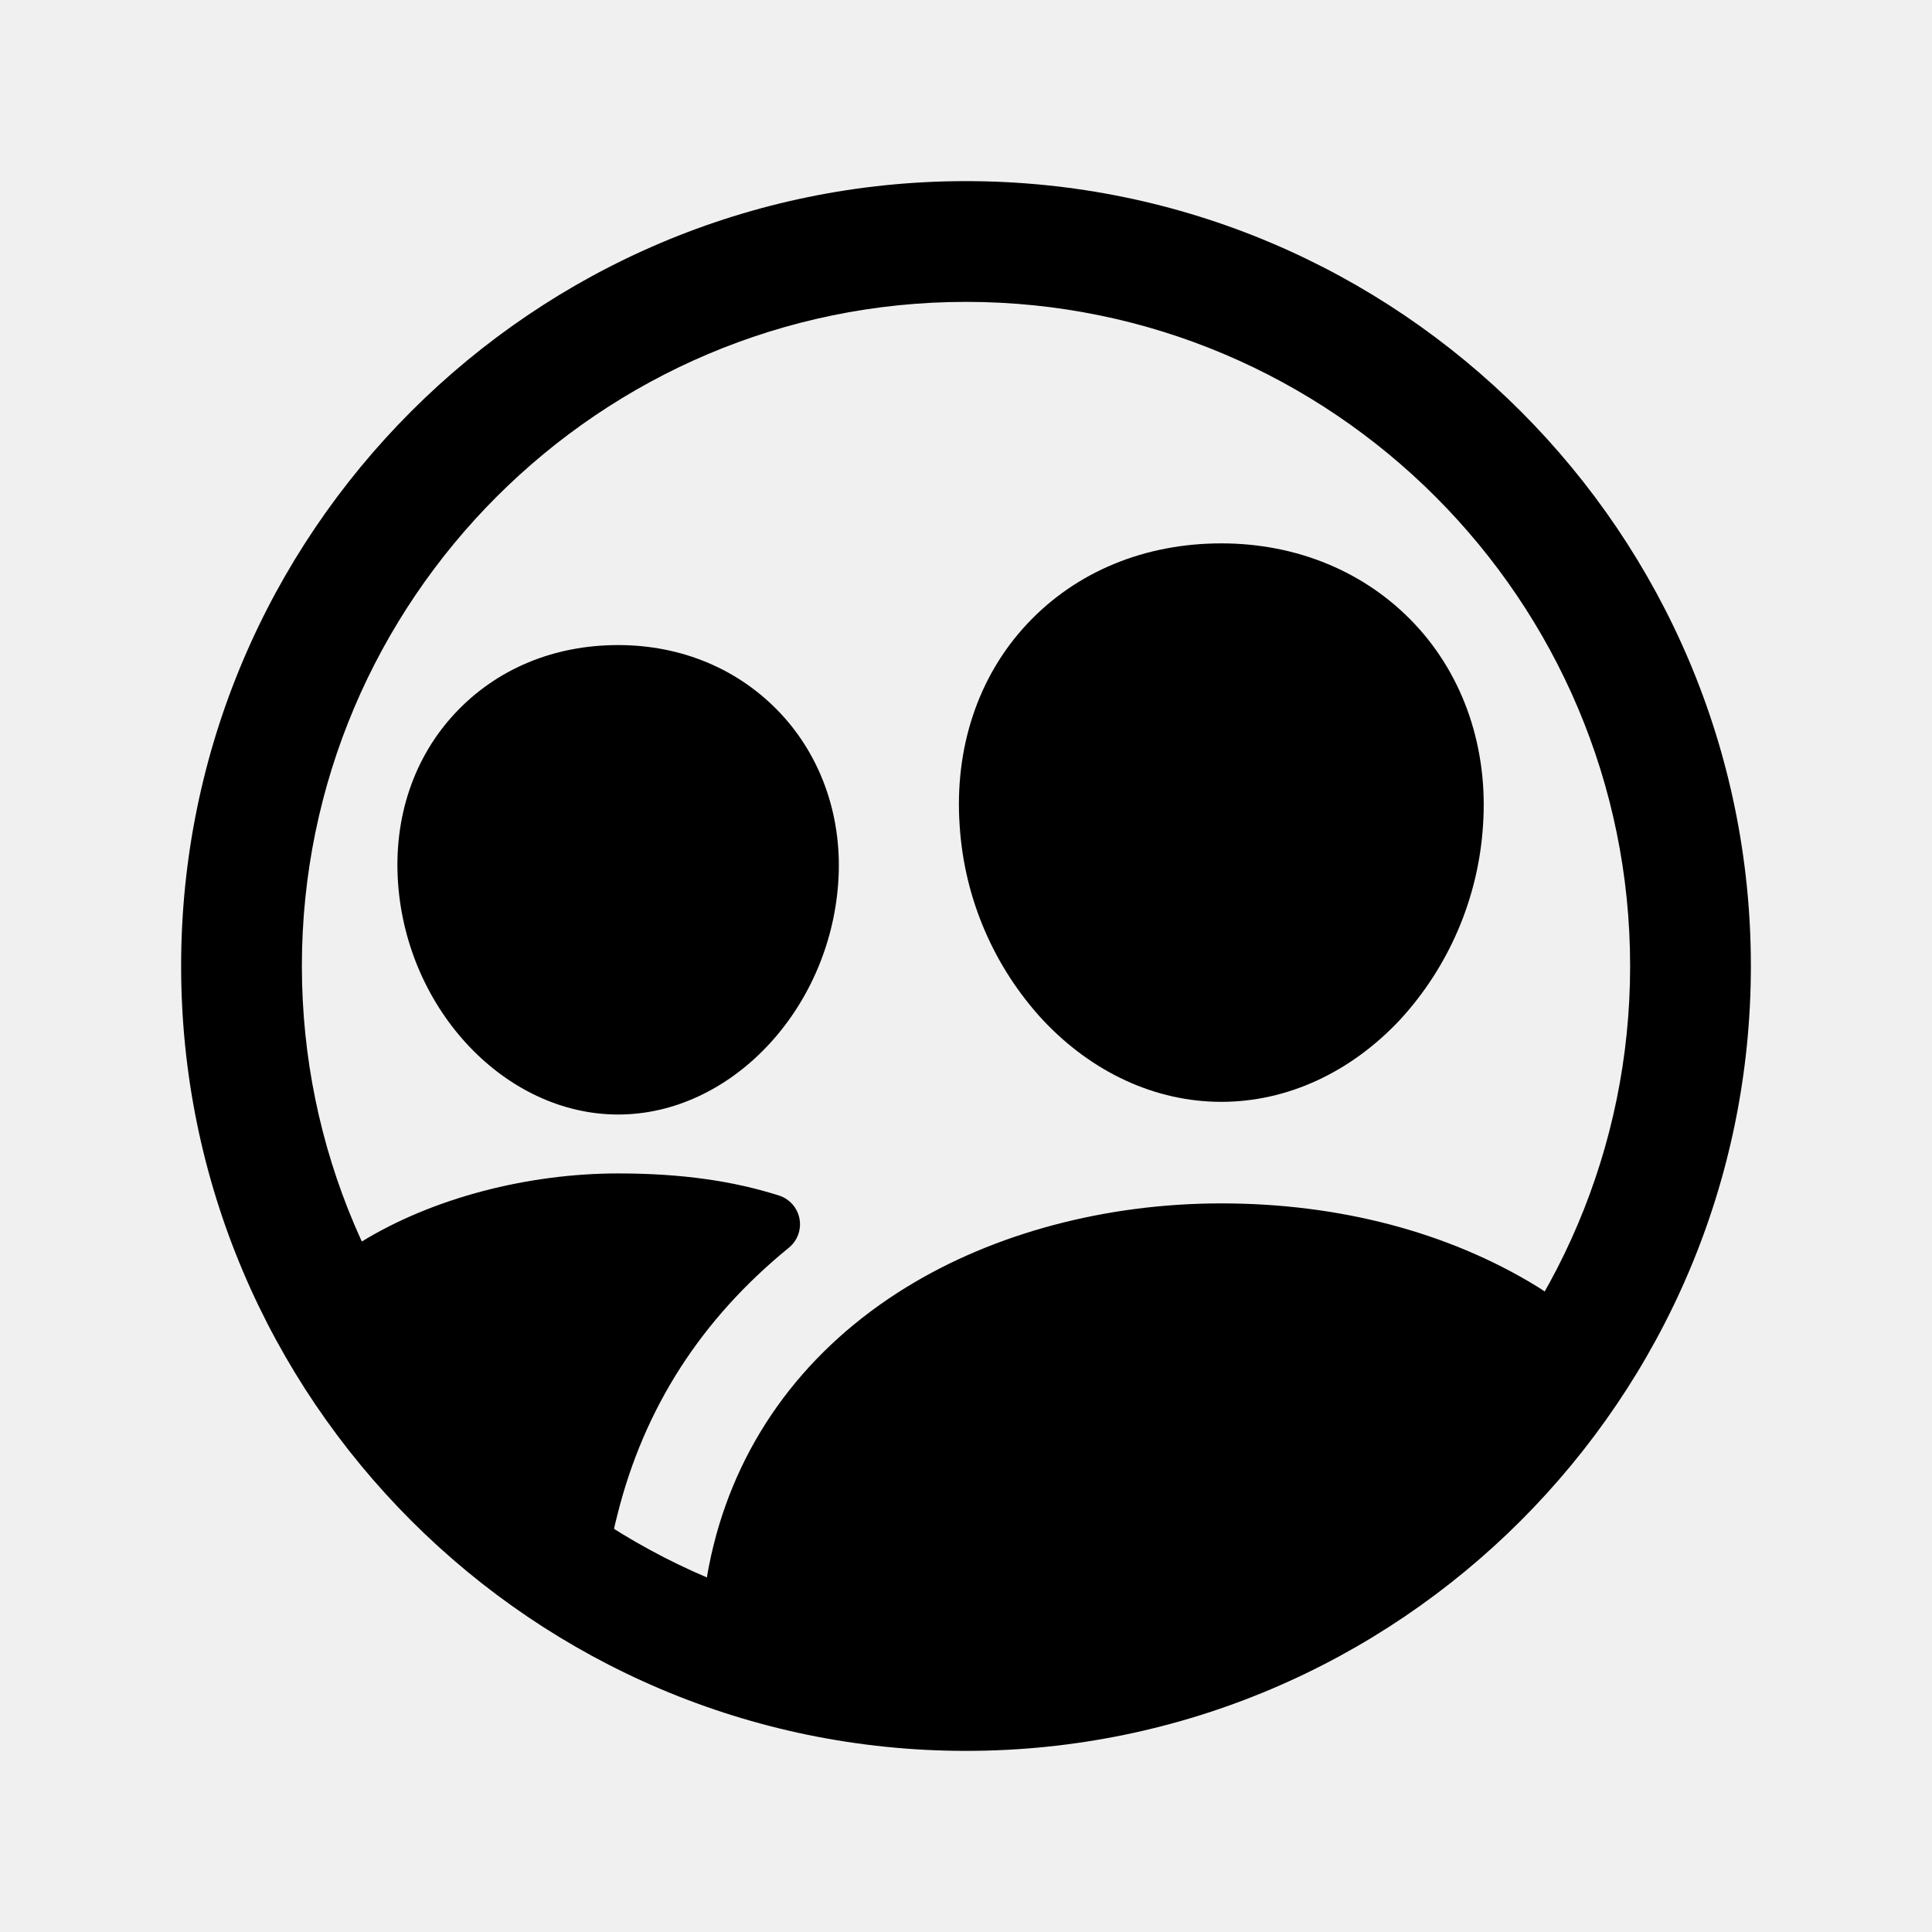
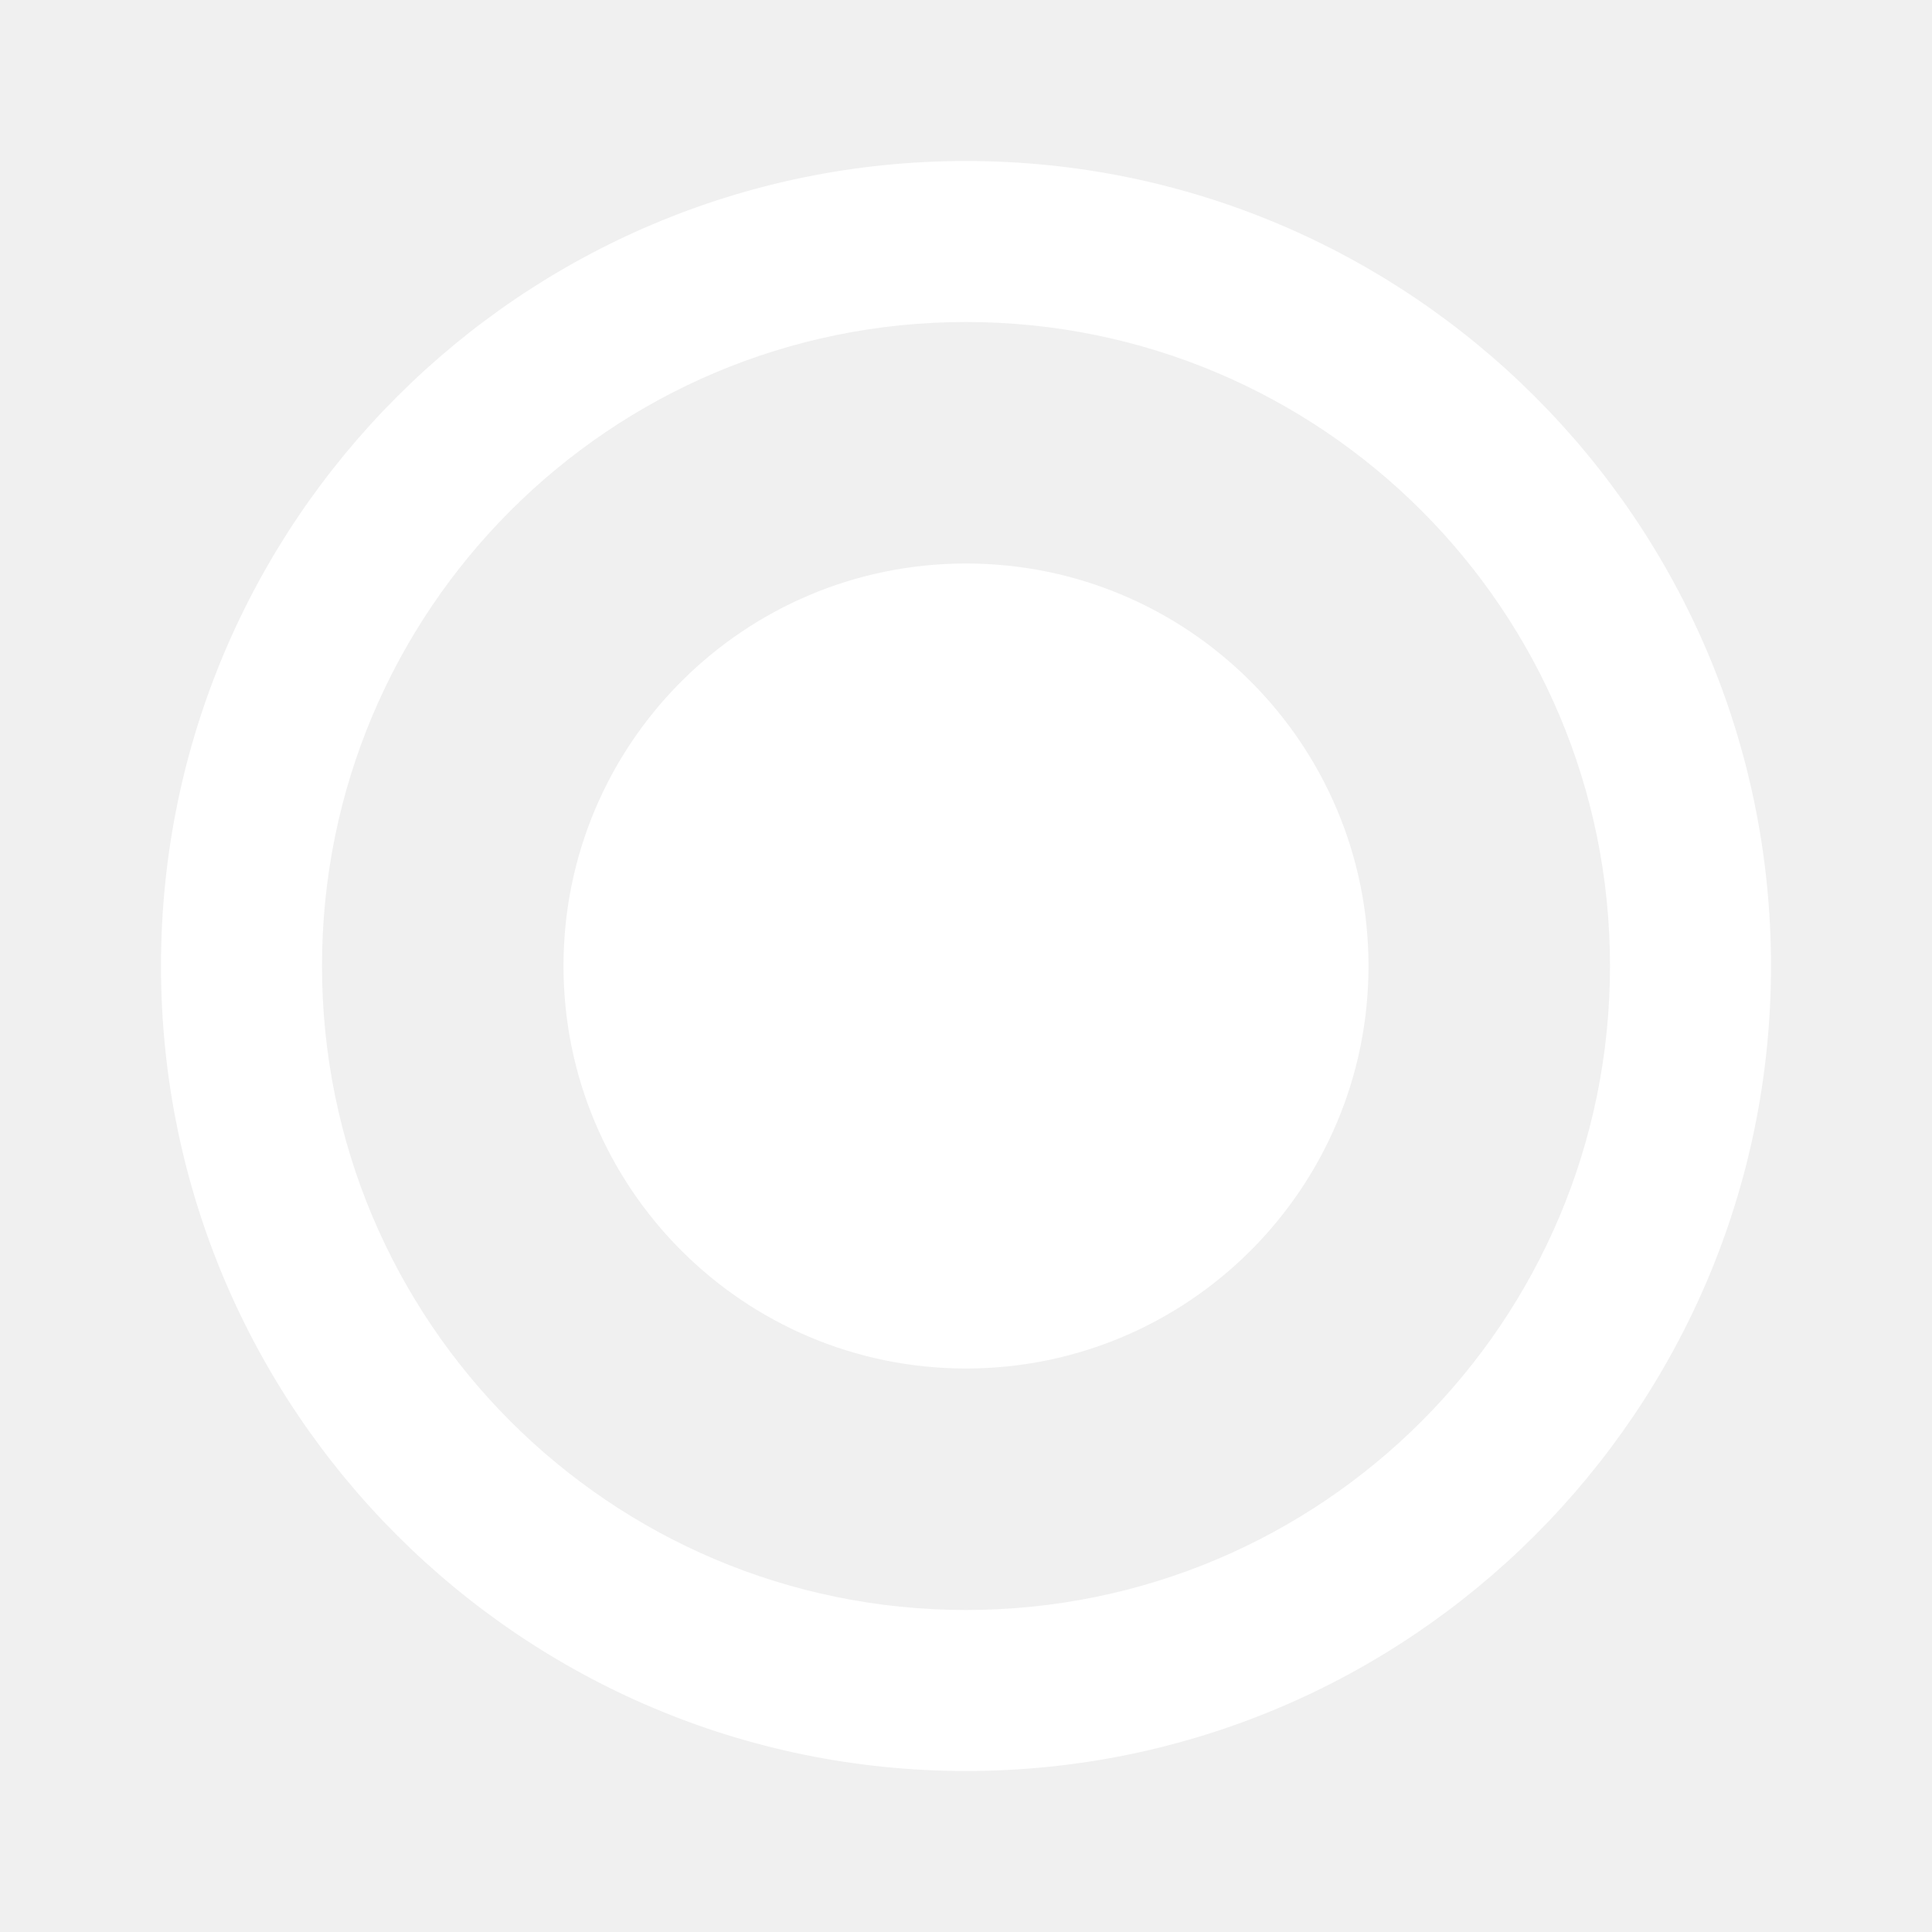
- <svg xmlns="http://www.w3.org/2000/svg" class="ionicon" viewBox="0 0 512 512">
-   <path d="M256 464c-114.69 0-208-93.31-208-208S141.31 48 256 48s208 93.31 208 208-93.31 208-208 208zm0-384c-97 0-176 79-176 176s79 176 176 176 176-78.95 176-176S353.05 80 256 80z" />
-   <path d="M323.67 292c-17.4 0-34.21-7.72-47.34-21.73a83.76 83.76 0 01-22-51.32c-1.47-20.7 4.88-39.75 17.88-53.62S303.38 144 323.67 144c20.14 0 38.37 7.62 51.33 21.46s19.47 33 18 53.51a84 84 0 01-22 51.3C357.86 284.28 341.06 292 323.67 292zm55.81-74zM163.82 295.36c-29.76 0-55.93-27.51-58.33-61.33-1.23-17.32 4.15-33.33 15.17-45.08s26.22-18 43.15-18 32.12 6.44 43.07 18.14 16.5 27.82 15.25 45c-2.44 33.77-28.6 61.27-58.31 61.27zM420.37 355.28c-1.59-4.7-5.46-9.71-13.22-14.46-23.46-14.33-52.32-21.91-83.48-21.91-30.57 0-60.23 7.9-83.53 22.25-26.25 16.17-43.89 39.75-51 68.18-1.68 6.69-4.13 19.14-1.51 26.11a192.18 192.18 0 00232.75-80.17zM163.63 401.37c7.07-28.21 22.12-51.73 45.47-70.75a8 8 0 00-2.59-13.77c-12-3.83-25.7-5.88-42.69-5.88-23.82 0-49.11 6.45-68.14 18.17-5.4 3.33-10.7 4.61-14.78 5.75a192.84 192.84 0 0077.78 86.64l1.79-.14a102.82 102.82 0 013.16-20.02z" />
+ <svg xmlns="http://www.w3.org/2000/svg" height="24px" viewBox="0 0 24 24" width="24px" fill="#FFFFFF">
+   <path d="M0 0h24v24H0V0z" fill="none" />
+   <path d="M12 2C6.48 2 2 6.48 2 12s4.48 10 10 10 10-4.48 10-10S17.52 2 12 2zm0 18c-4.42 0-8-3.58-8-8s3.58-8 8-8 8 3.58 8 8-3.58 8-8 8z" />
+   <circle cx="12" cy="12" r="5" />
</svg>
